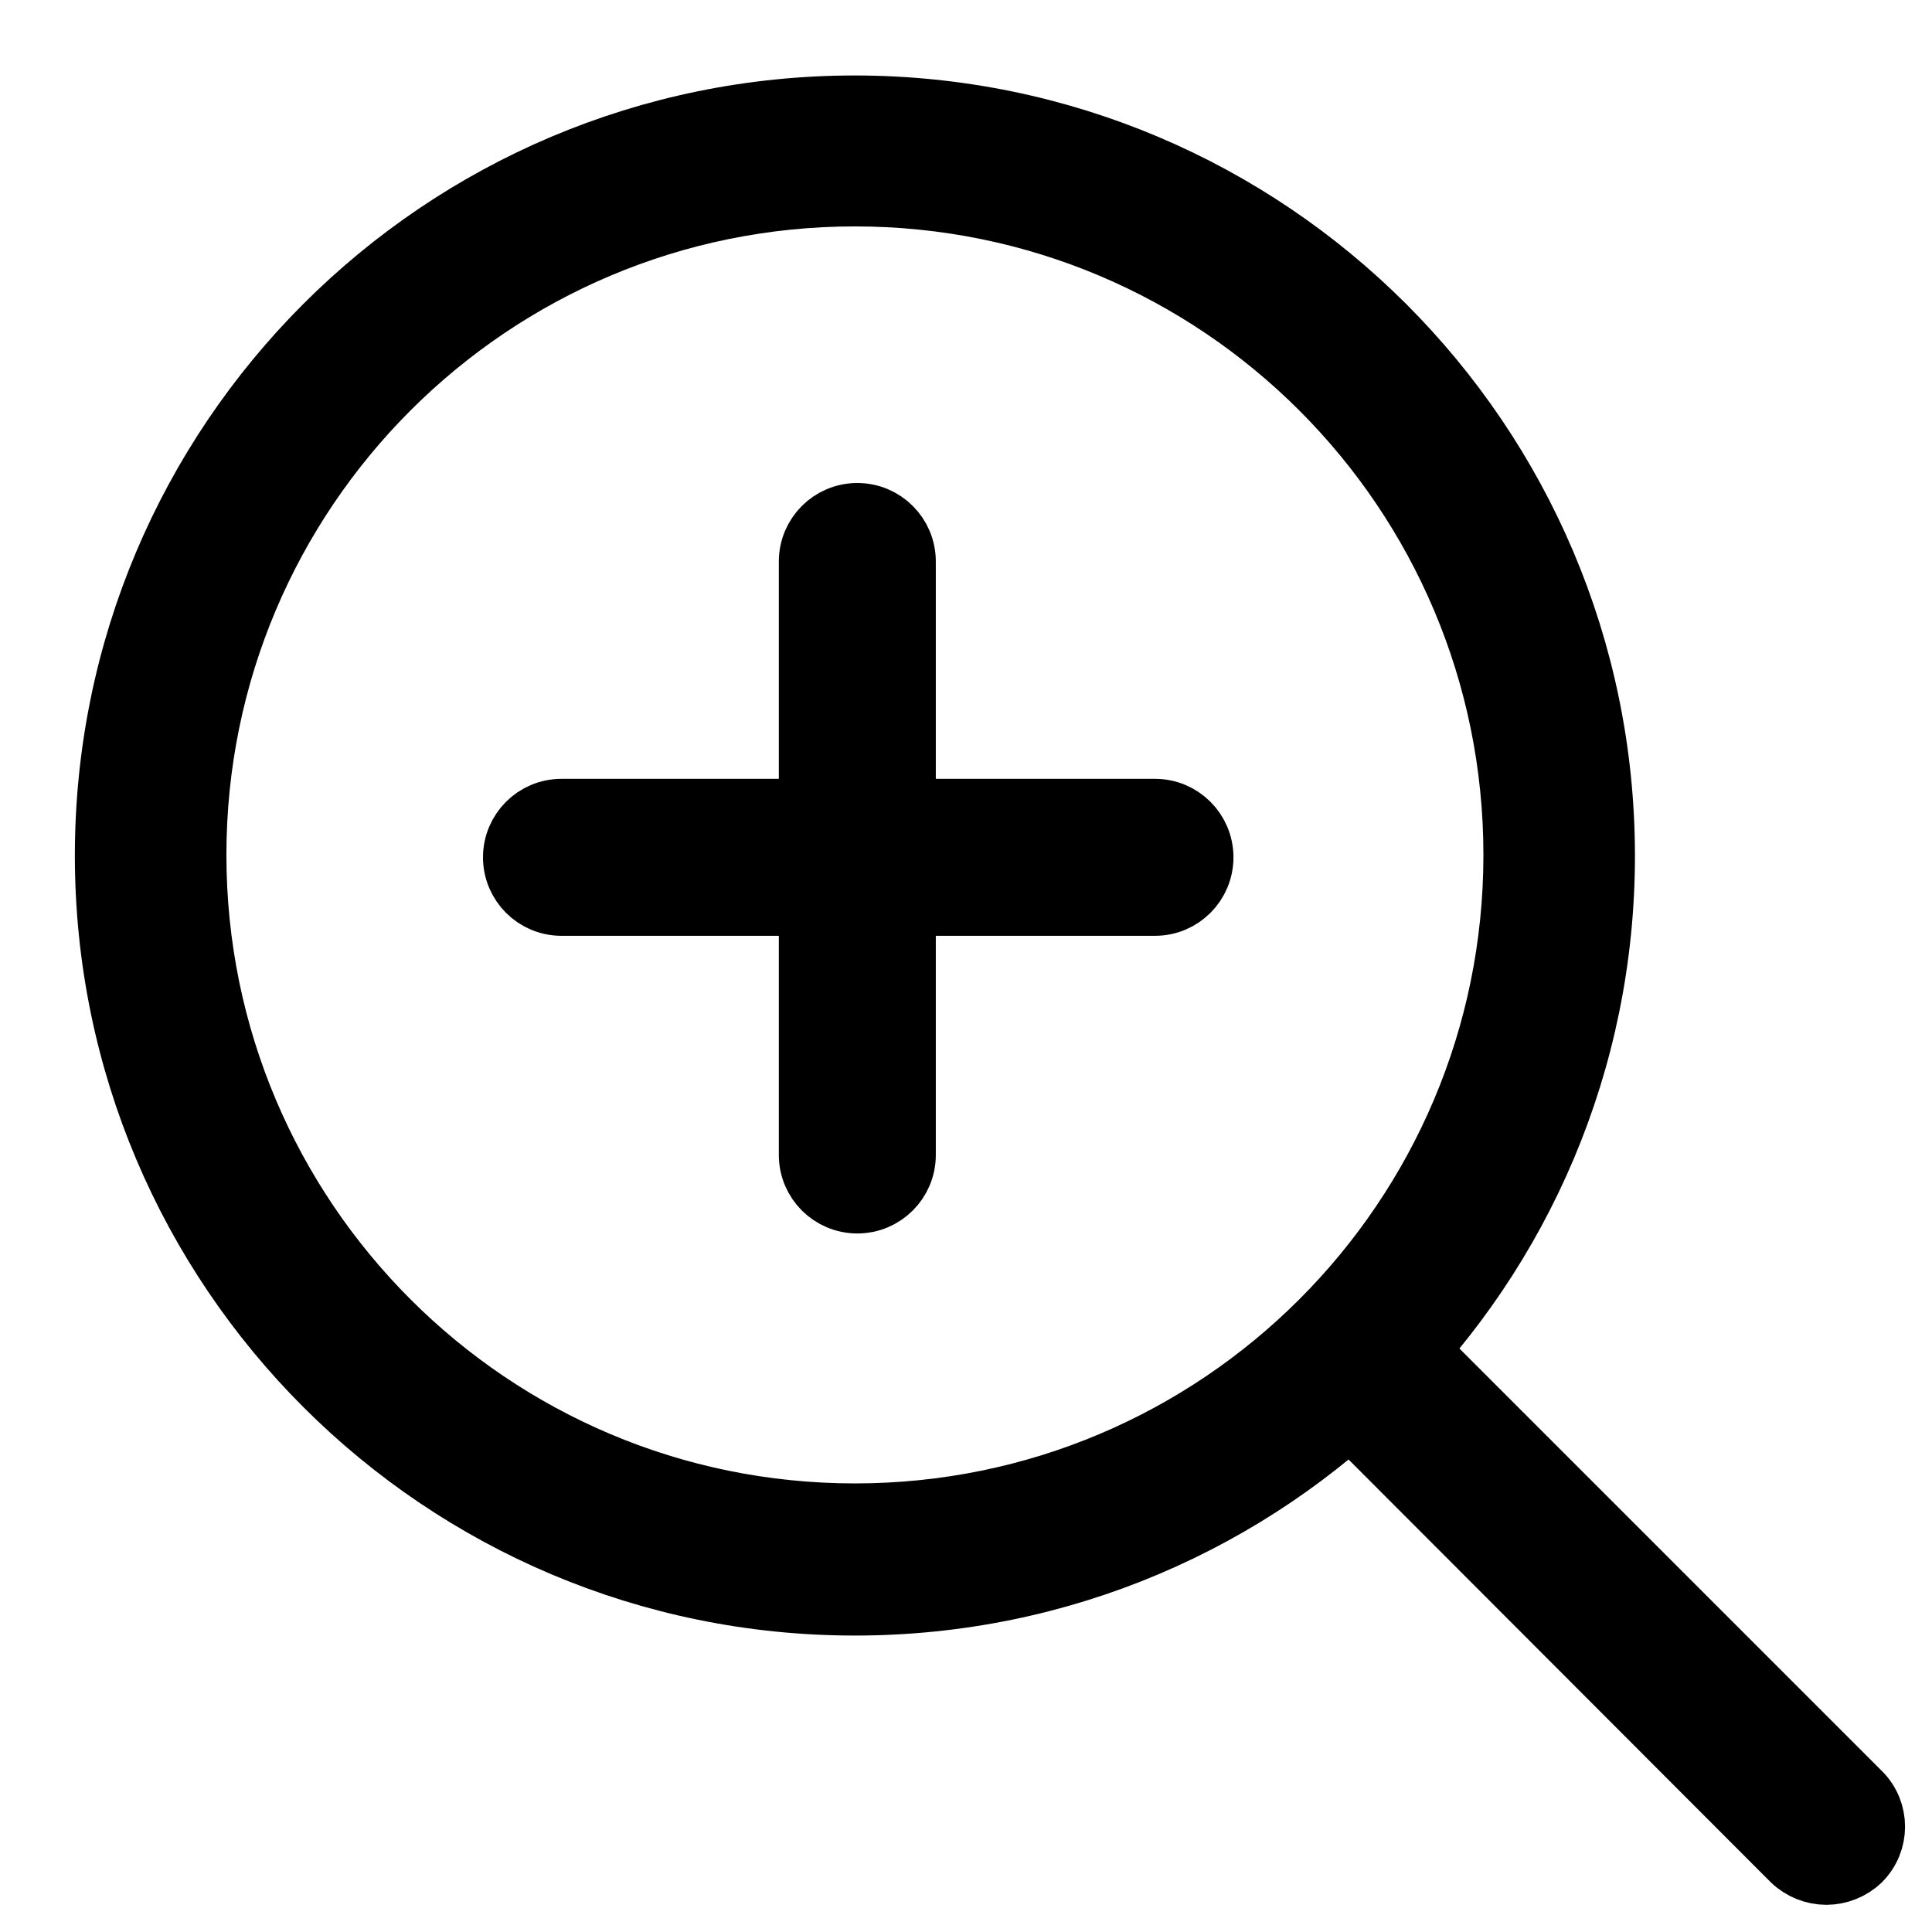
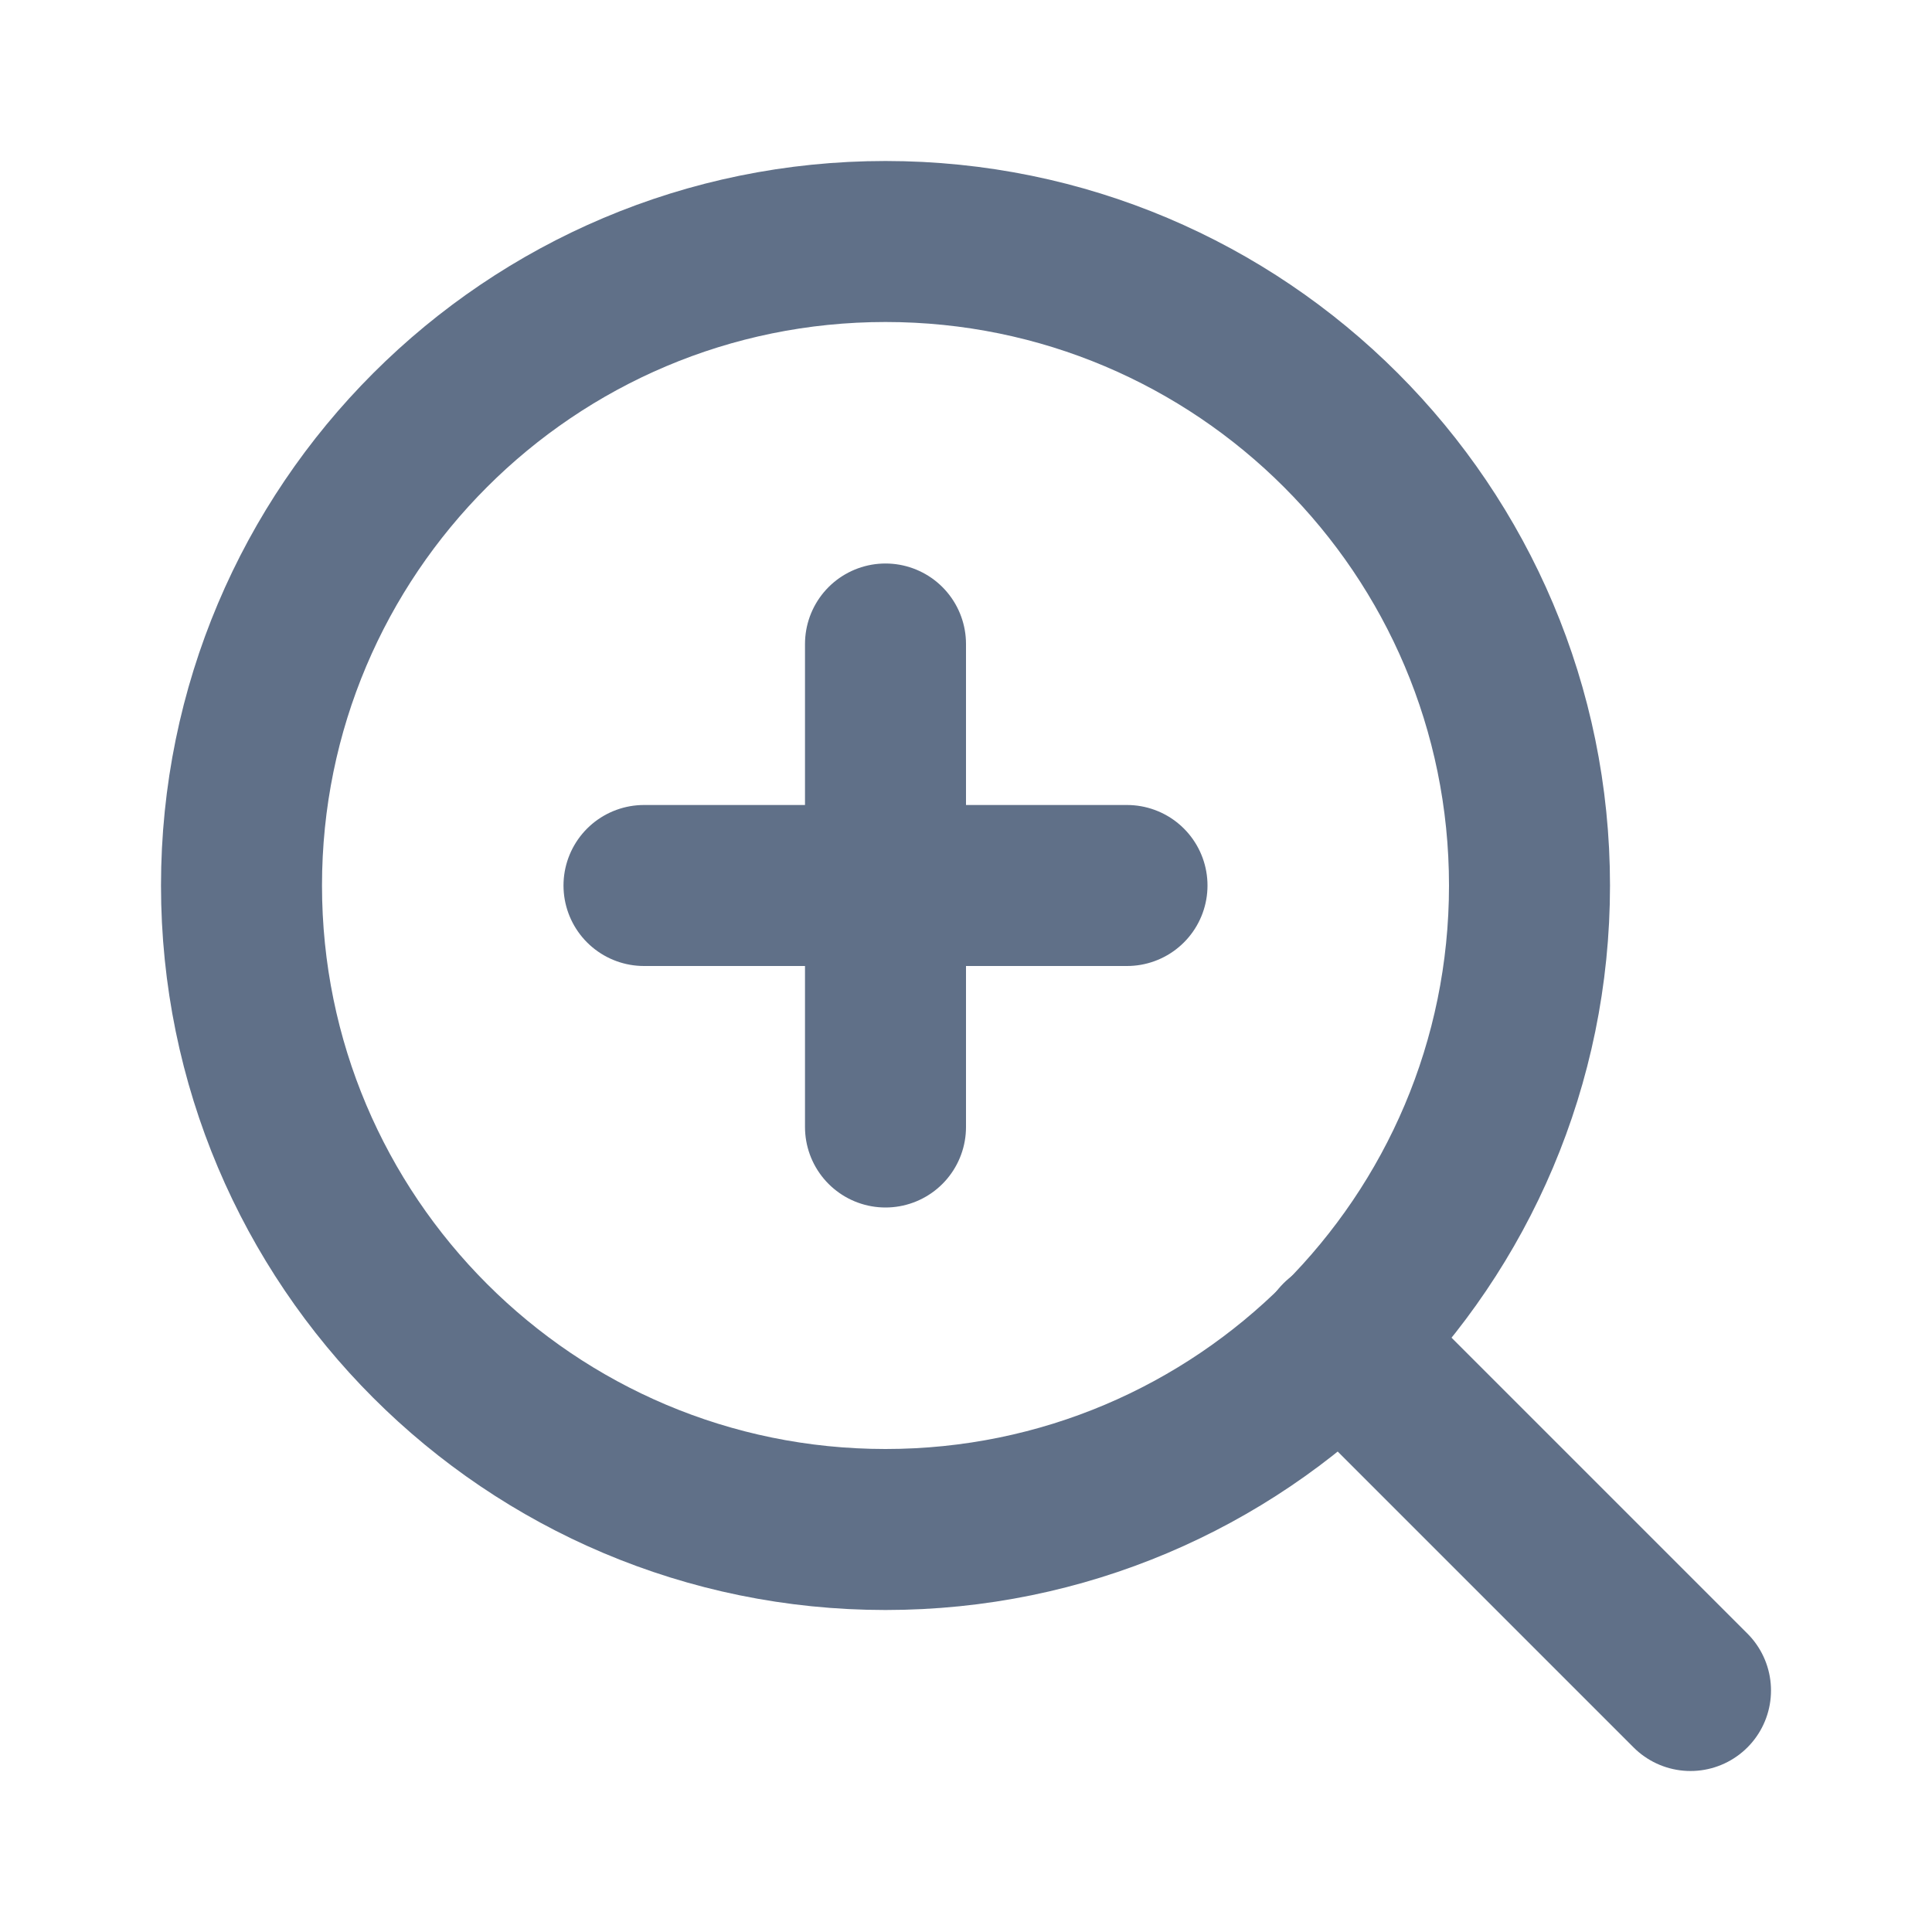
- <svg xmlns="http://www.w3.org/2000/svg" id="Layer_1" data-name="Layer 1" viewBox="0 0 32 32">
-   <defs>
-     <style>.cls-1{stroke:#000;stroke-miterlimit:10;}</style>
-   </defs>
-   <g id="Path_698" data-name="Path 698">
-     <path class="cls-1" d="M14.16,1.75A12.42,12.42,0,1,0,26.58,14.16,12.43,12.43,0,0,0,14.16,1.75Zm0,23.32A10.91,10.91,0,1,1,25.07,14.16,10.91,10.91,0,0,1,14.16,25.07Z" />
-   </g>
-   <g id="Path_699" data-name="Path 699">
-     <path class="cls-1" d="M30.25,31.05a.83.83,0,0,1-.57-.23l-7.12-7.13a.8.8,0,0,1,1.13-1.13l7.13,7.13a.8.8,0,0,1,0,1.13A.83.83,0,0,1,30.25,31.05Z" />
-   </g>
-   <g id="Path_700" data-name="Path 700">
-     <path class="cls-1" d="M14.2,19.93a.8.8,0,0,1-.8-.8V9.3a.8.8,0,1,1,1.6,0v9.83A.8.8,0,0,1,14.2,19.93Z" />
-   </g>
-   <g id="Path_701" data-name="Path 701">
-     <path class="cls-1" d="M19.13,15H9.3a.8.8,0,0,1,0-1.6h9.83a.8.8,0,1,1,0,1.6Z" />
+ <svg xmlns="http://www.w3.org/2000/svg" id="zoom-in" width="24" height="24" viewBox="0 0 24 24">
+   <path id="Path_827" data-name="Path 827" d="M0,0H24V24H0Z" fill="none" />
+   <g id="zoom-in-2" data-name="zoom-in">
+     <circle id="Ellipse_430" data-name="Ellipse 430" cx="8" cy="8" r="8" transform="translate(3 3)" fill="none" stroke="#607088" stroke-linecap="round" stroke-linejoin="round" stroke-width="2" />
+     <line id="Line_81" data-name="Line 81" x1="4.35" y1="4.35" transform="translate(16.65 16.65)" fill="none" stroke="#607088" stroke-linecap="round" stroke-linejoin="round" stroke-width="2" />
+     <line id="Line_82" data-name="Line 82" y2="6" transform="translate(11 8)" fill="none" stroke="#607088" stroke-linecap="round" stroke-linejoin="round" stroke-width="2" />
+     <line id="Line_83" data-name="Line 83" x2="6" transform="translate(8 11)" fill="none" stroke="#607088" stroke-linecap="round" stroke-linejoin="round" stroke-width="2" />
  </g>
</svg>
